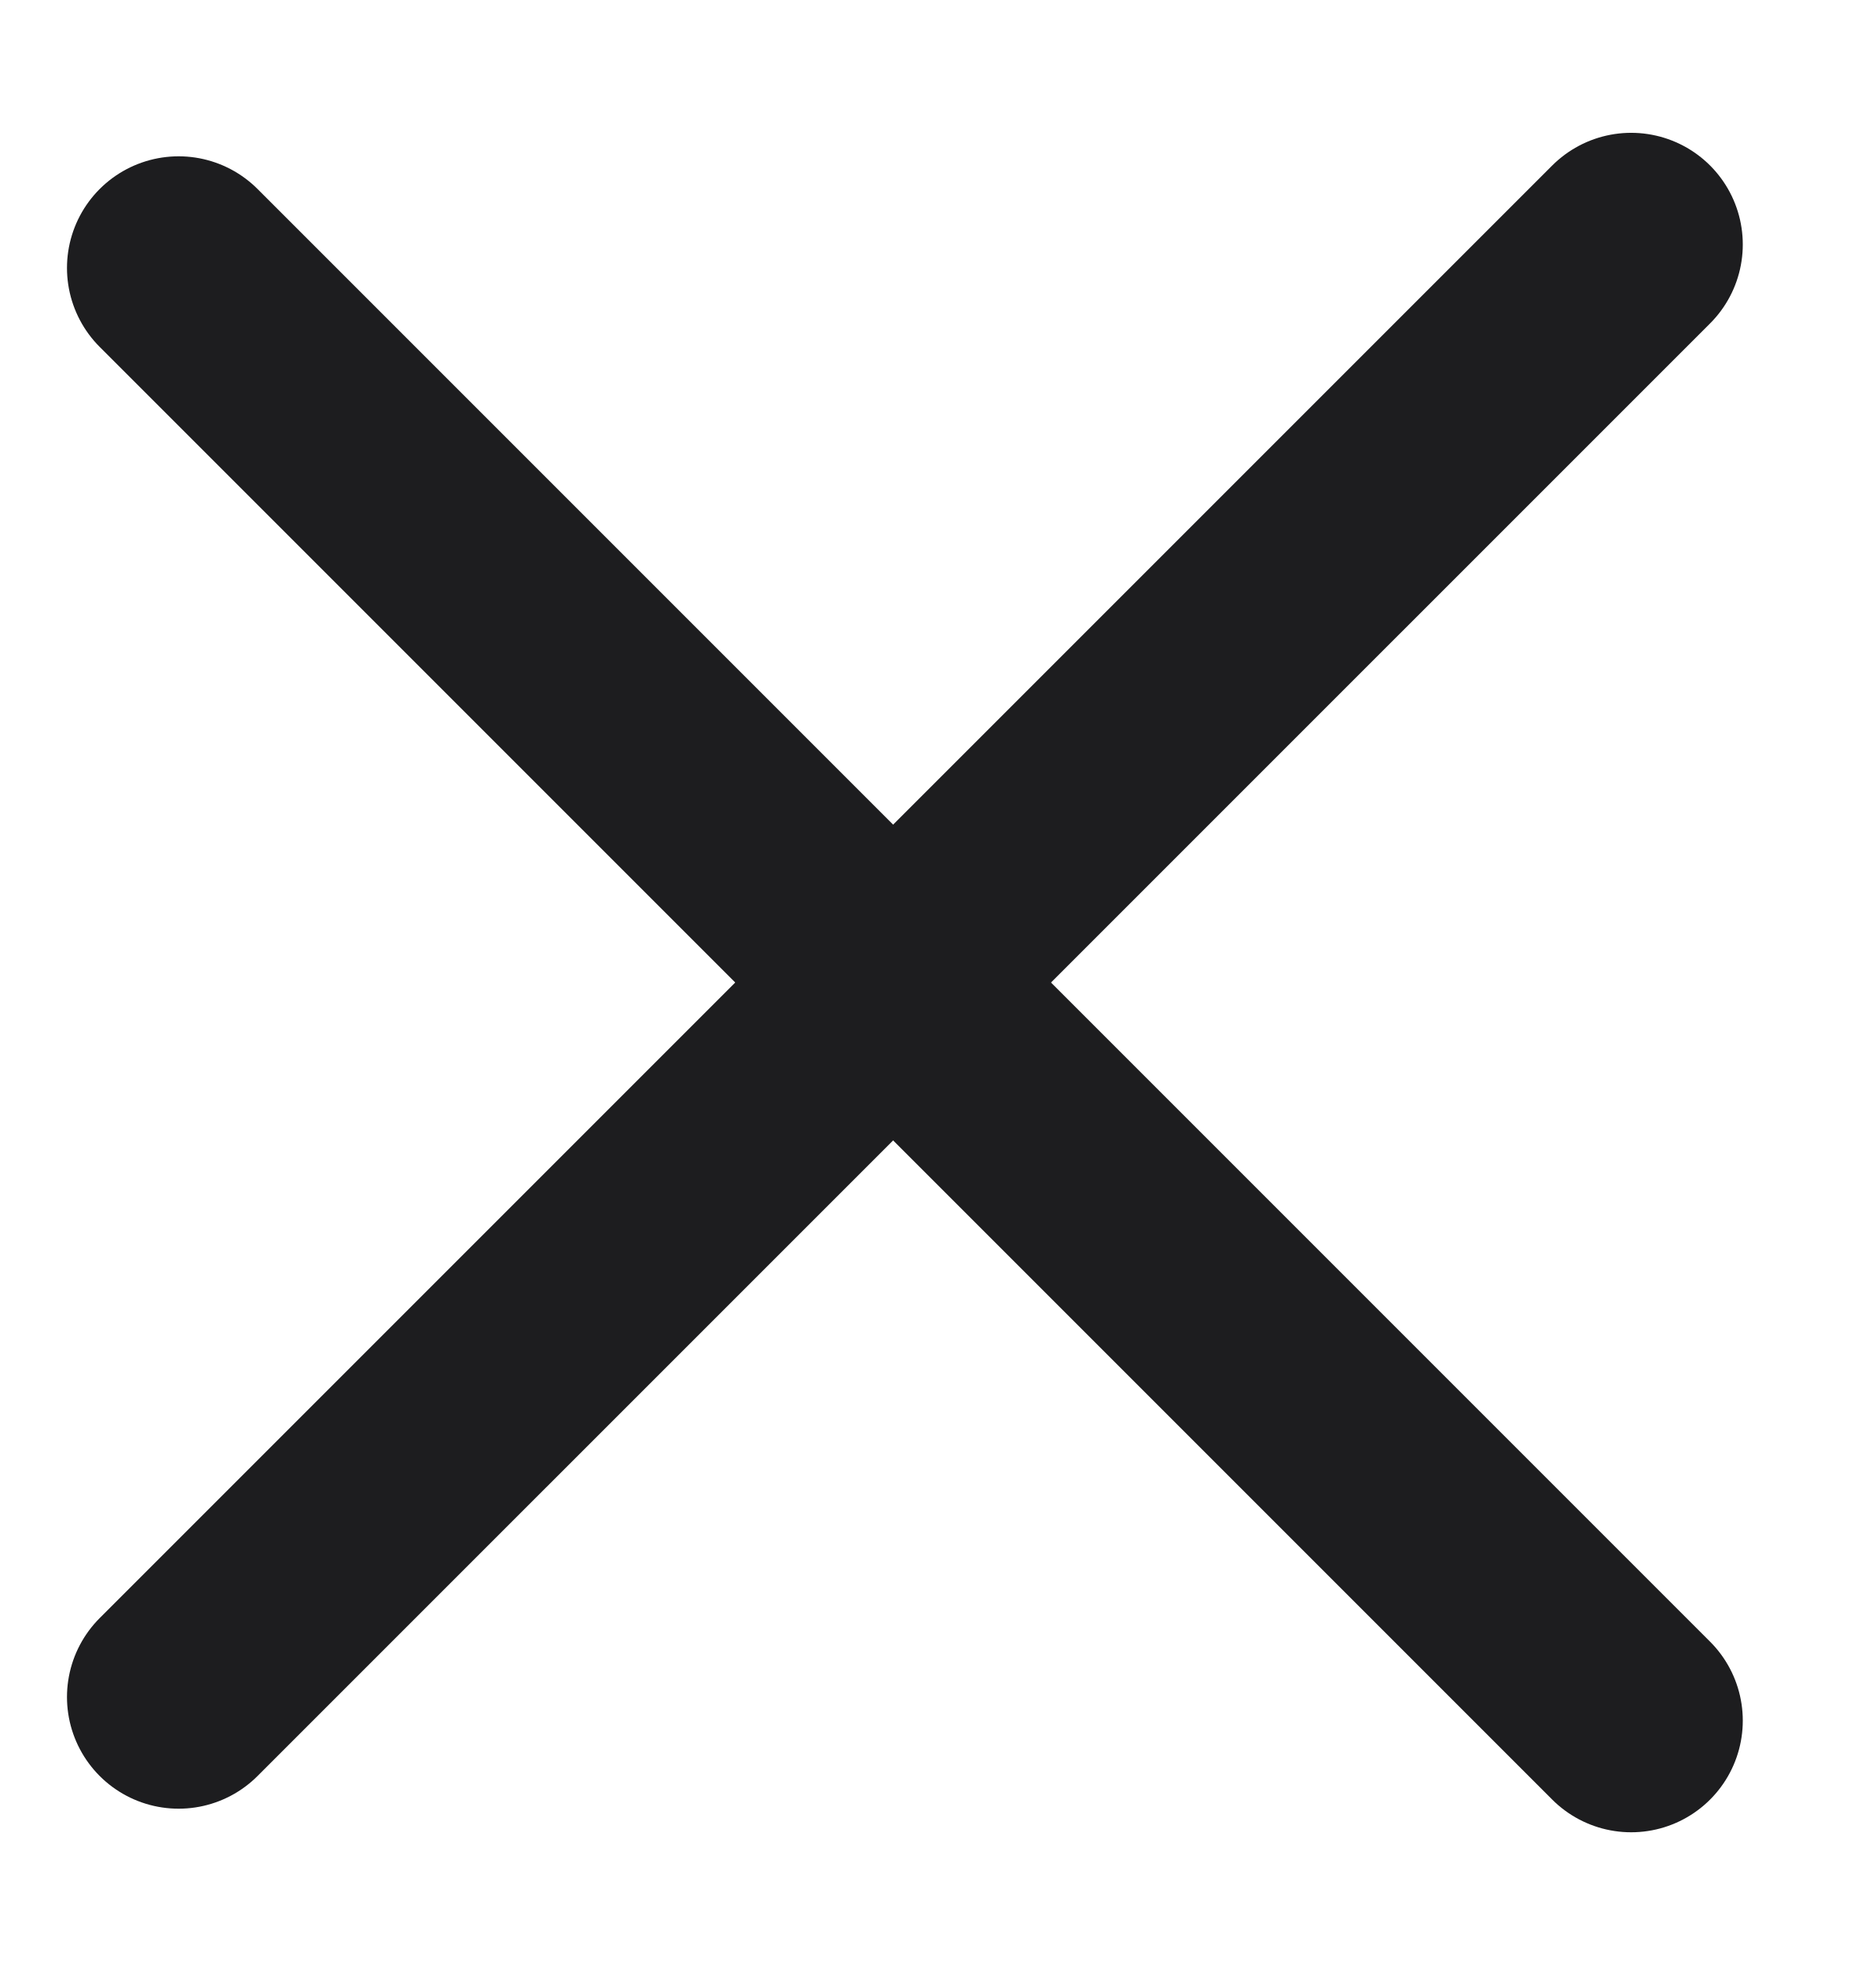
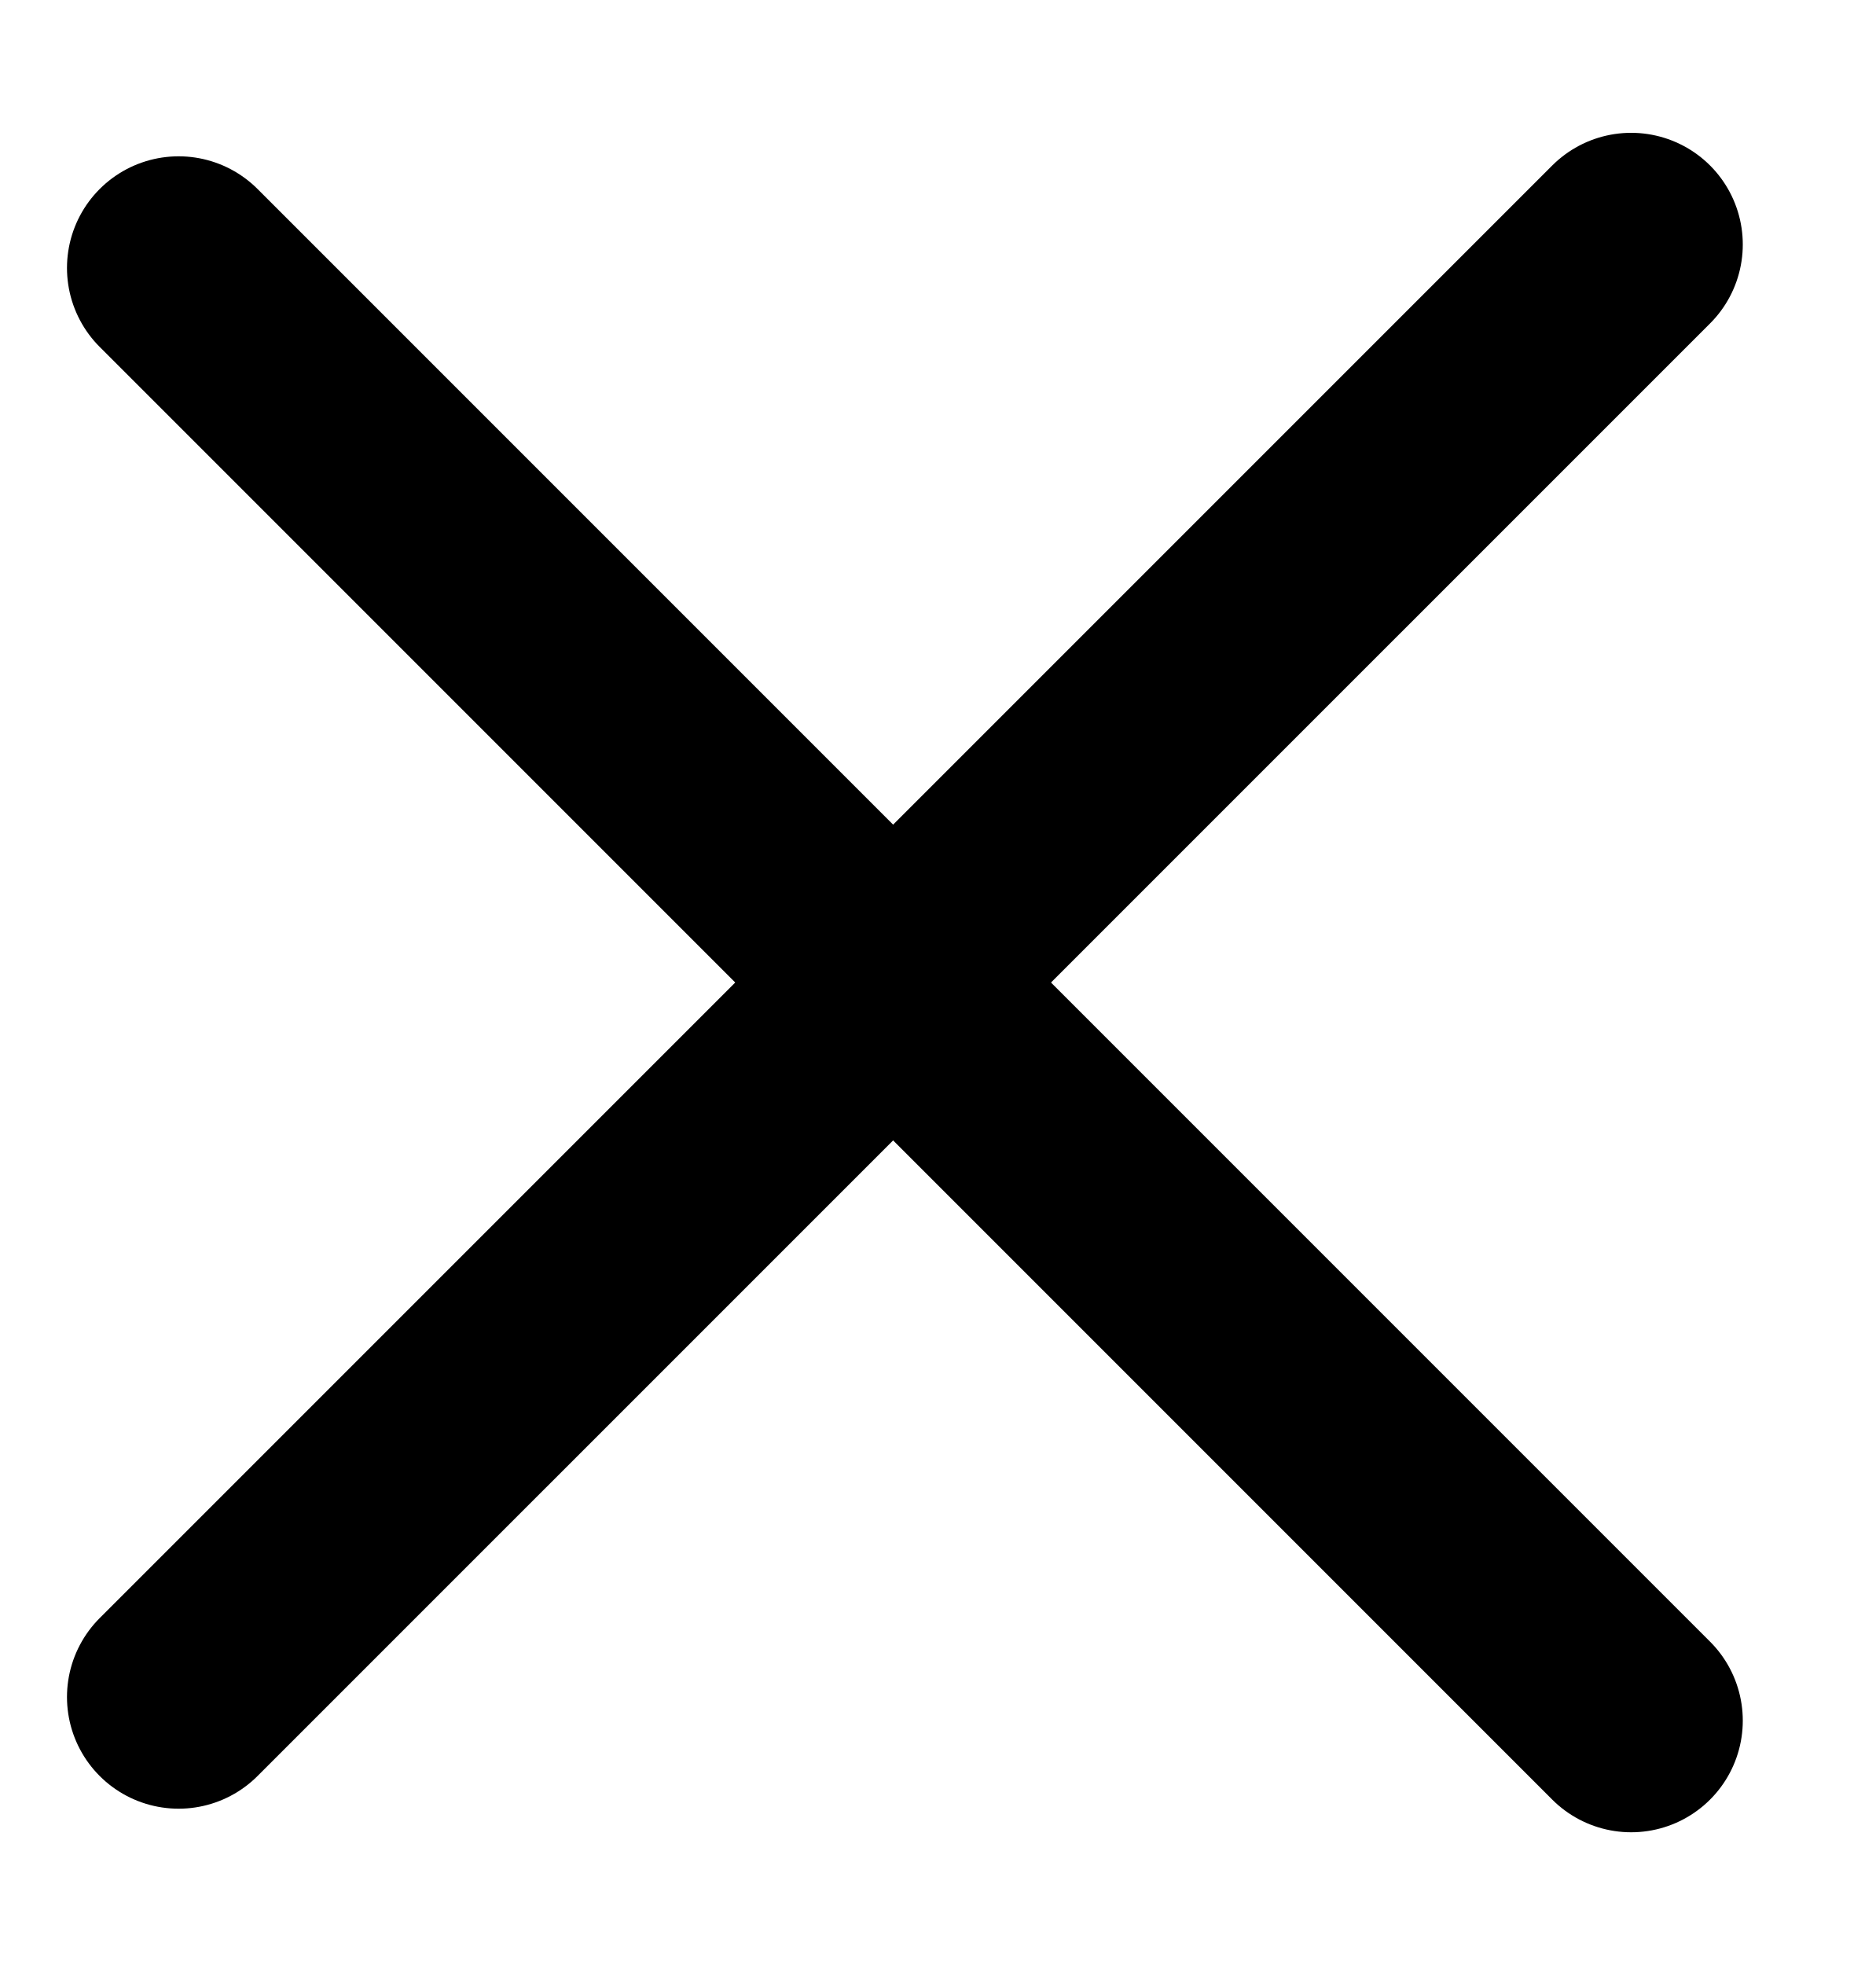
<svg xmlns="http://www.w3.org/2000/svg" width="21" height="22" viewBox="0 0 21 22" fill="none">
-   <path d="M2 19L18.264 2.737" stroke="#1D1D1F" stroke-width="2.5" stroke-linecap="round" stroke-linejoin="round" />
-   <path d="M2 3L18.264 19.264" stroke="#1D1D1F" stroke-width="2.5" stroke-linecap="round" stroke-linejoin="round" />
+   <path d="M2 19L18.264 2.737" stroke="#000" stroke-width="2.5" stroke-linecap="round" stroke-linejoin="round" />
+   <path d="M2 3L18.264 19.264" stroke="#000" stroke-width="2.5" stroke-linecap="round" stroke-linejoin="round" />
</svg>
